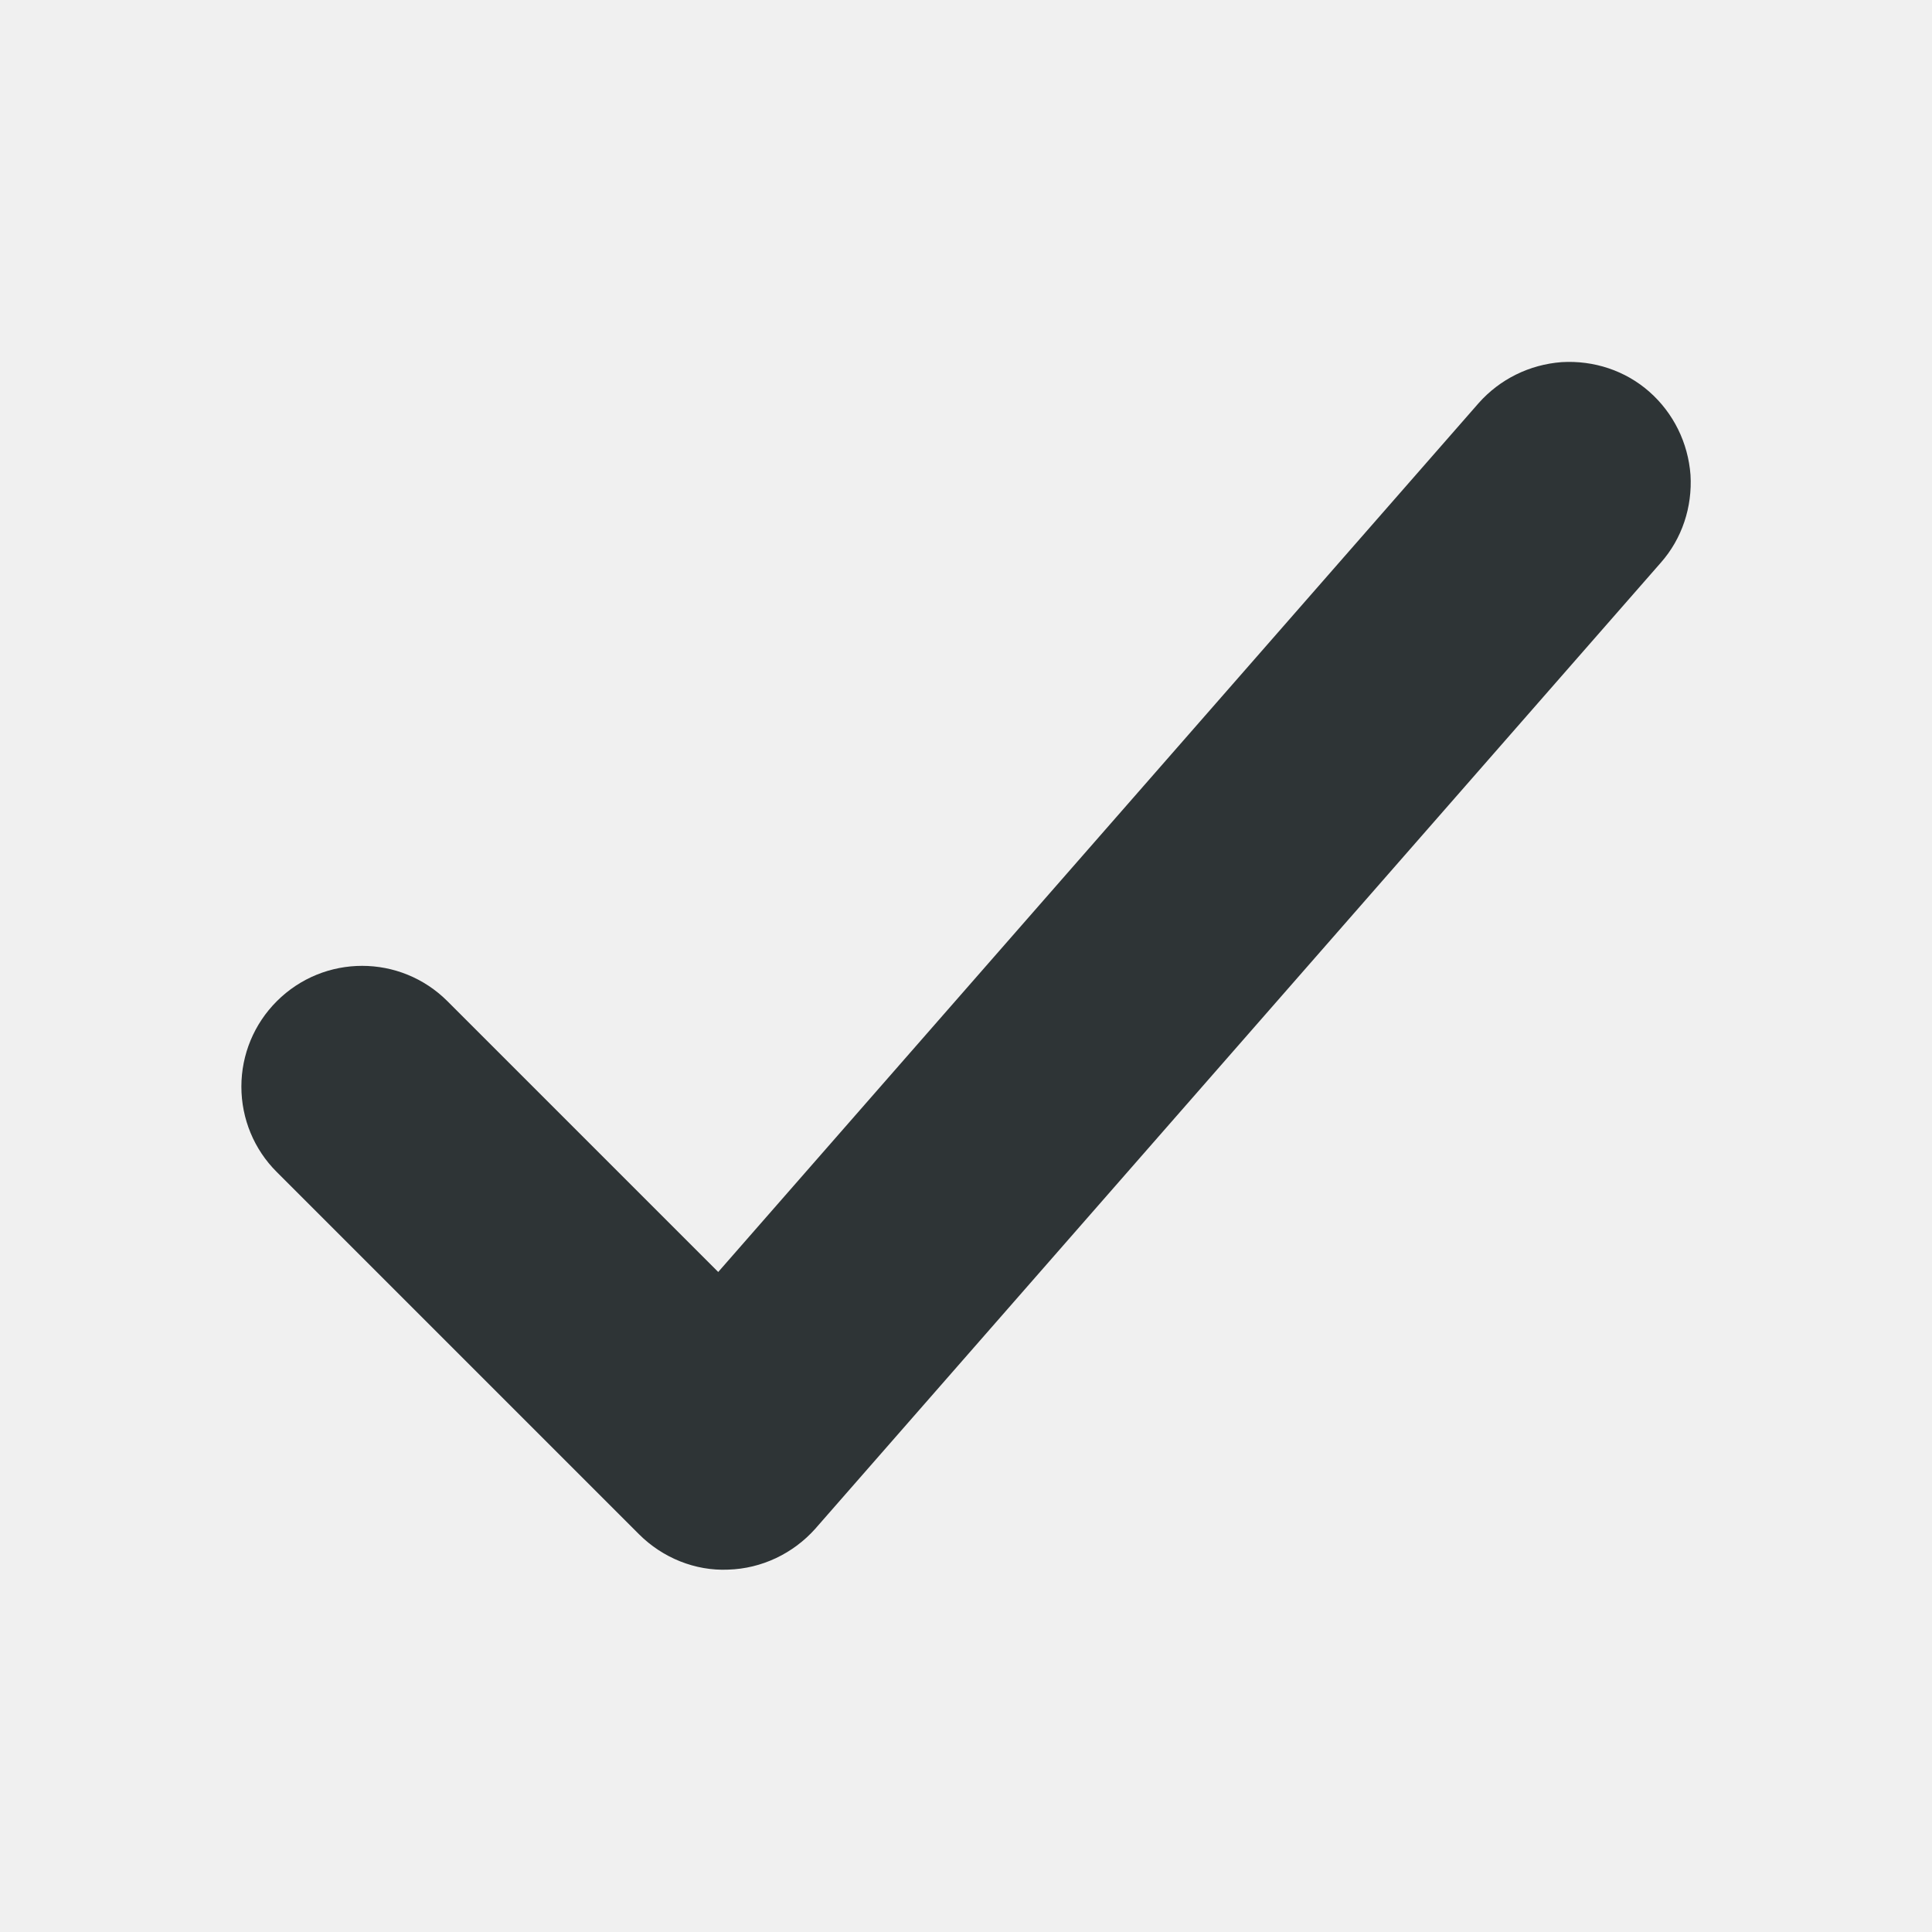
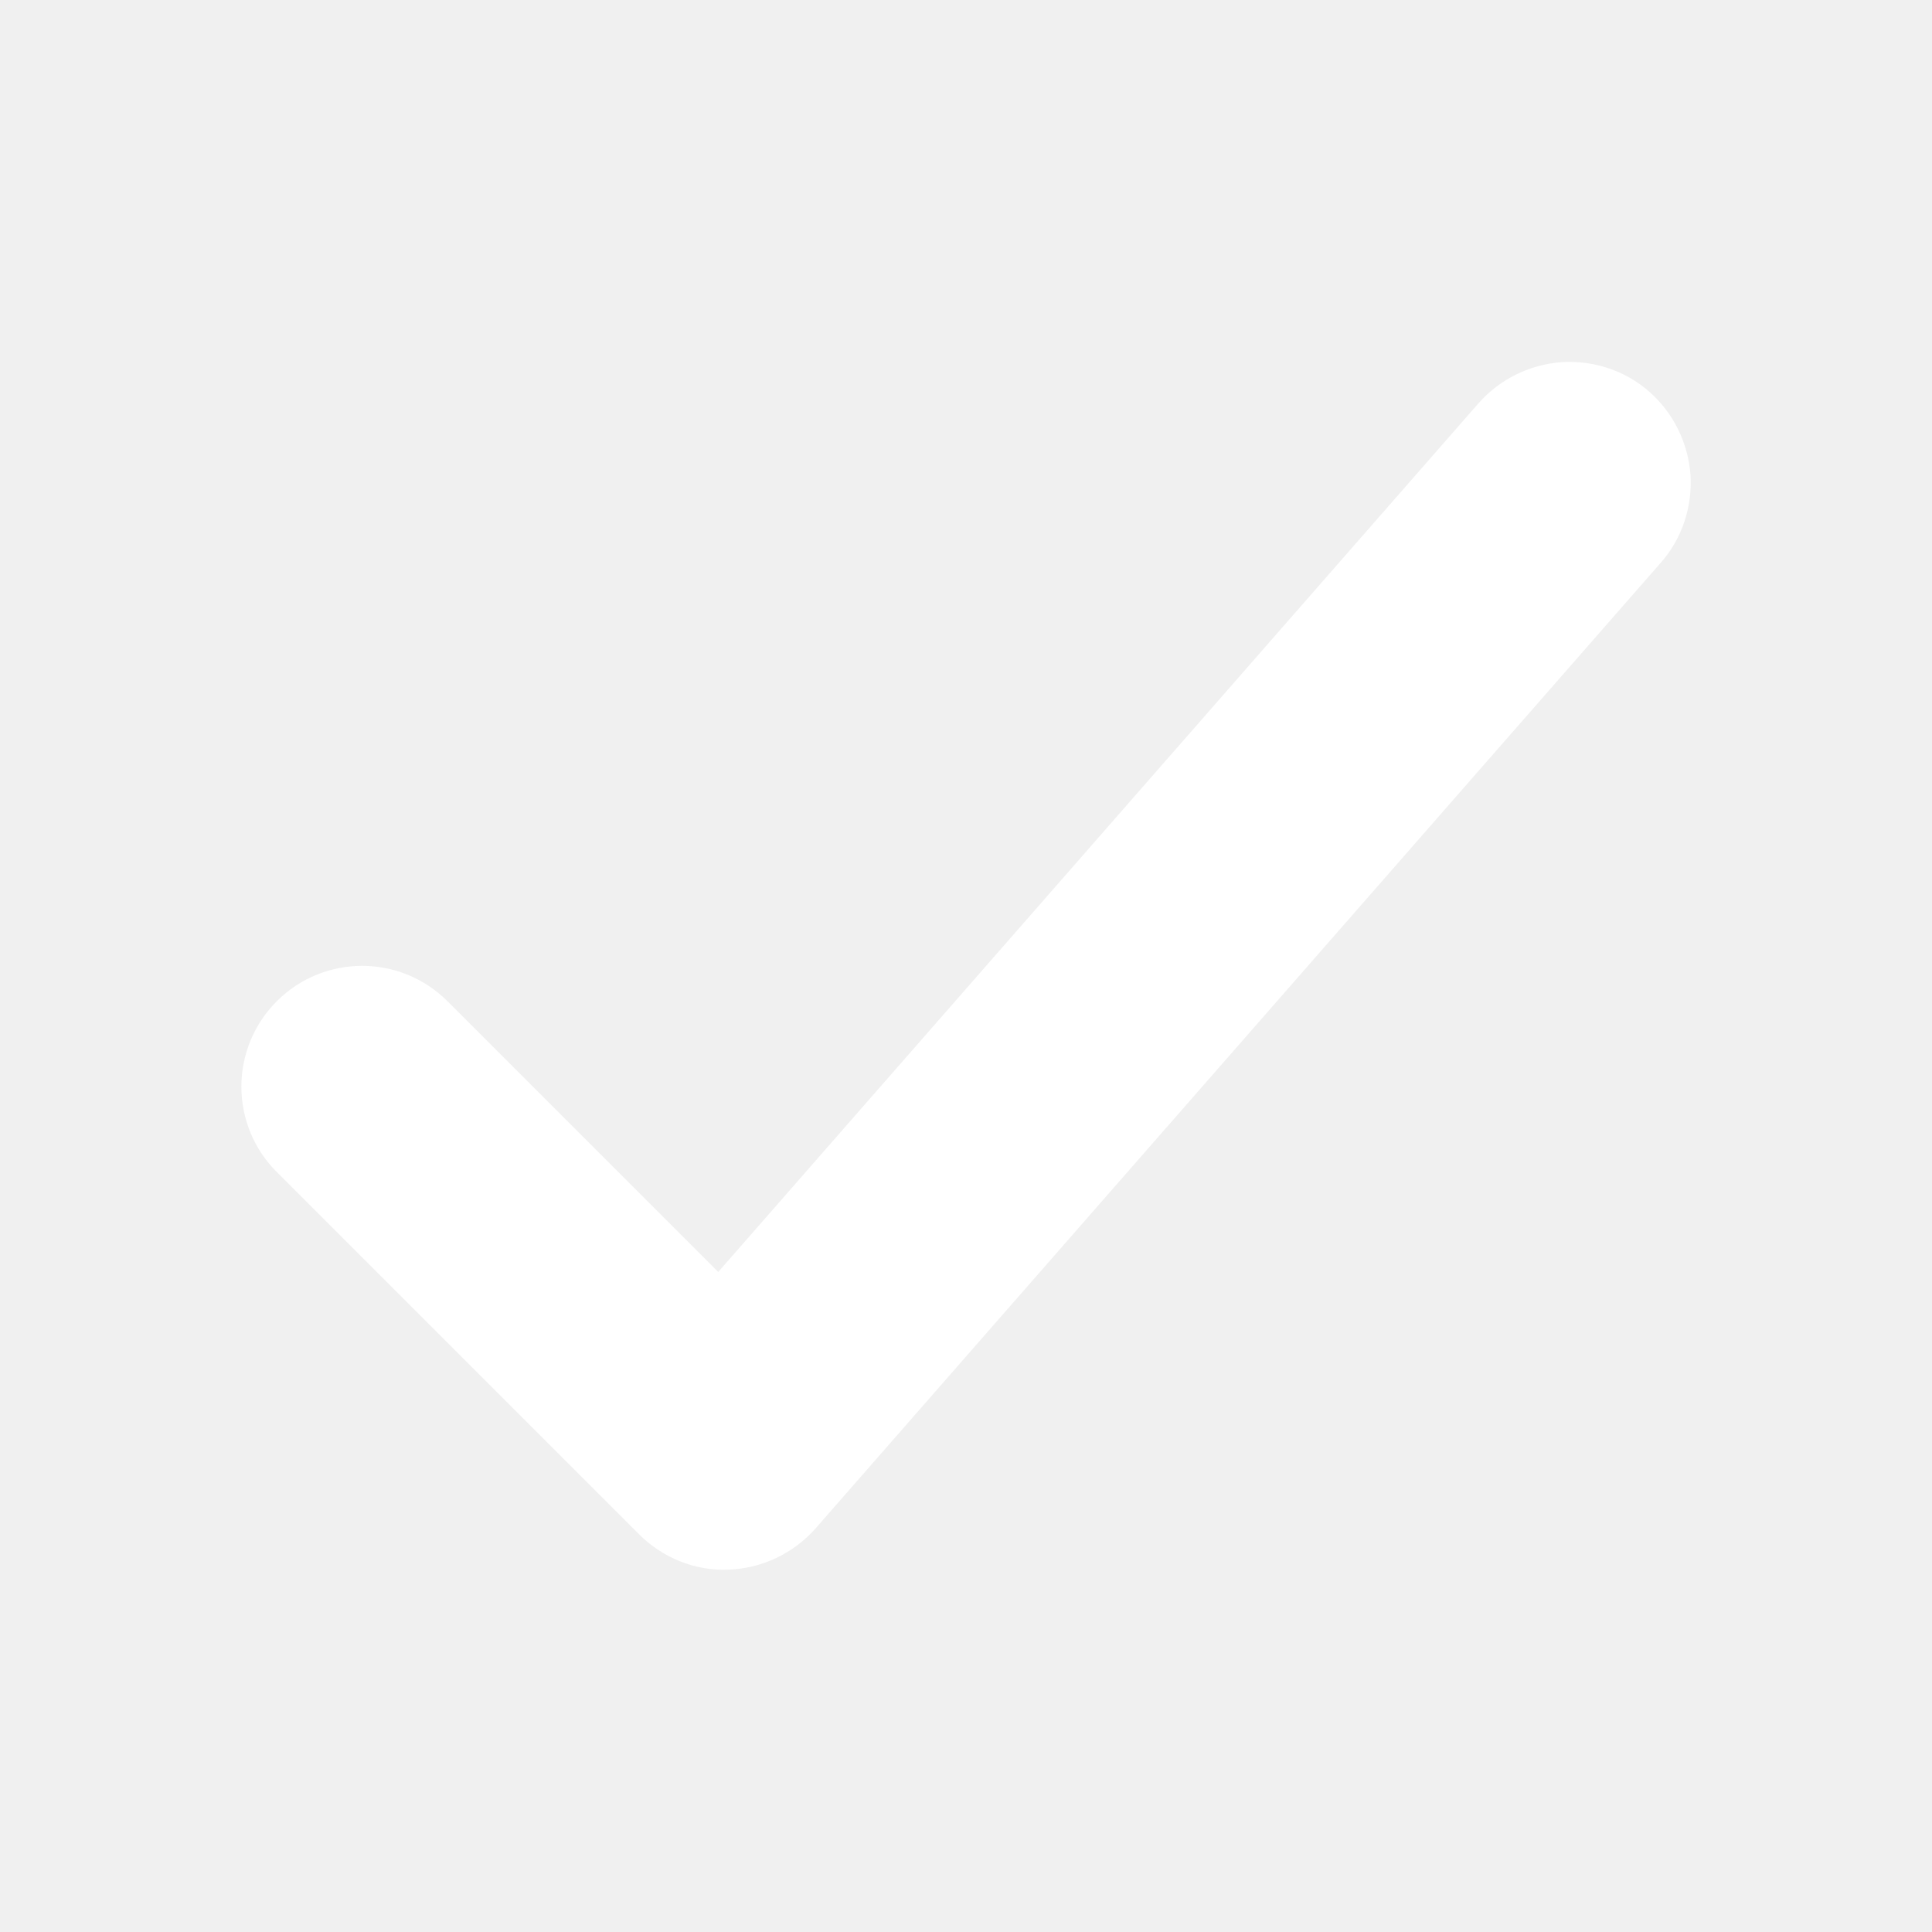
<svg xmlns="http://www.w3.org/2000/svg" height="16px" viewBox="0 0 16 16" width="16px">
-   <path d="m 13.754 4.66 c 0.176 -0.199 0.262 -0.461 0.246 -0.727 c -0.02 -0.266 -0.141 -0.512 -0.34 -0.688 c -0.199 -0.176 -0.461 -0.262 -0.727 -0.246 c -0.266 0.02 -0.512 0.141 -0.688 0.34 l -6.297 7.195 l -2.242 -2.242 c -0.391 -0.391 -1.023 -0.391 -1.414 0 c -0.188 0.188 -0.293 0.441 -0.293 0.707 s 0.105 0.52 0.293 0.707 l 3 3 c 0.195 0.195 0.465 0.305 0.738 0.293 c 0.277 -0.008 0.539 -0.133 0.723 -0.34 z m 0 0" fill="#2e3436" />
+   <path d="m 13.754 4.66 c 0.176 -0.199 0.262 -0.461 0.246 -0.727 c -0.02 -0.266 -0.141 -0.512 -0.34 -0.688 c -0.199 -0.176 -0.461 -0.262 -0.727 -0.246 c -0.266 0.02 -0.512 0.141 -0.688 0.34 l -6.297 7.195 l -2.242 -2.242 c -0.391 -0.391 -1.023 -0.391 -1.414 0 c -0.188 0.188 -0.293 0.441 -0.293 0.707 s 0.105 0.52 0.293 0.707 l 3 3 c 0.195 0.195 0.465 0.305 0.738 0.293 c 0.277 -0.008 0.539 -0.133 0.723 -0.34 z m 0 0" fill="#ffffff" />
</svg>
